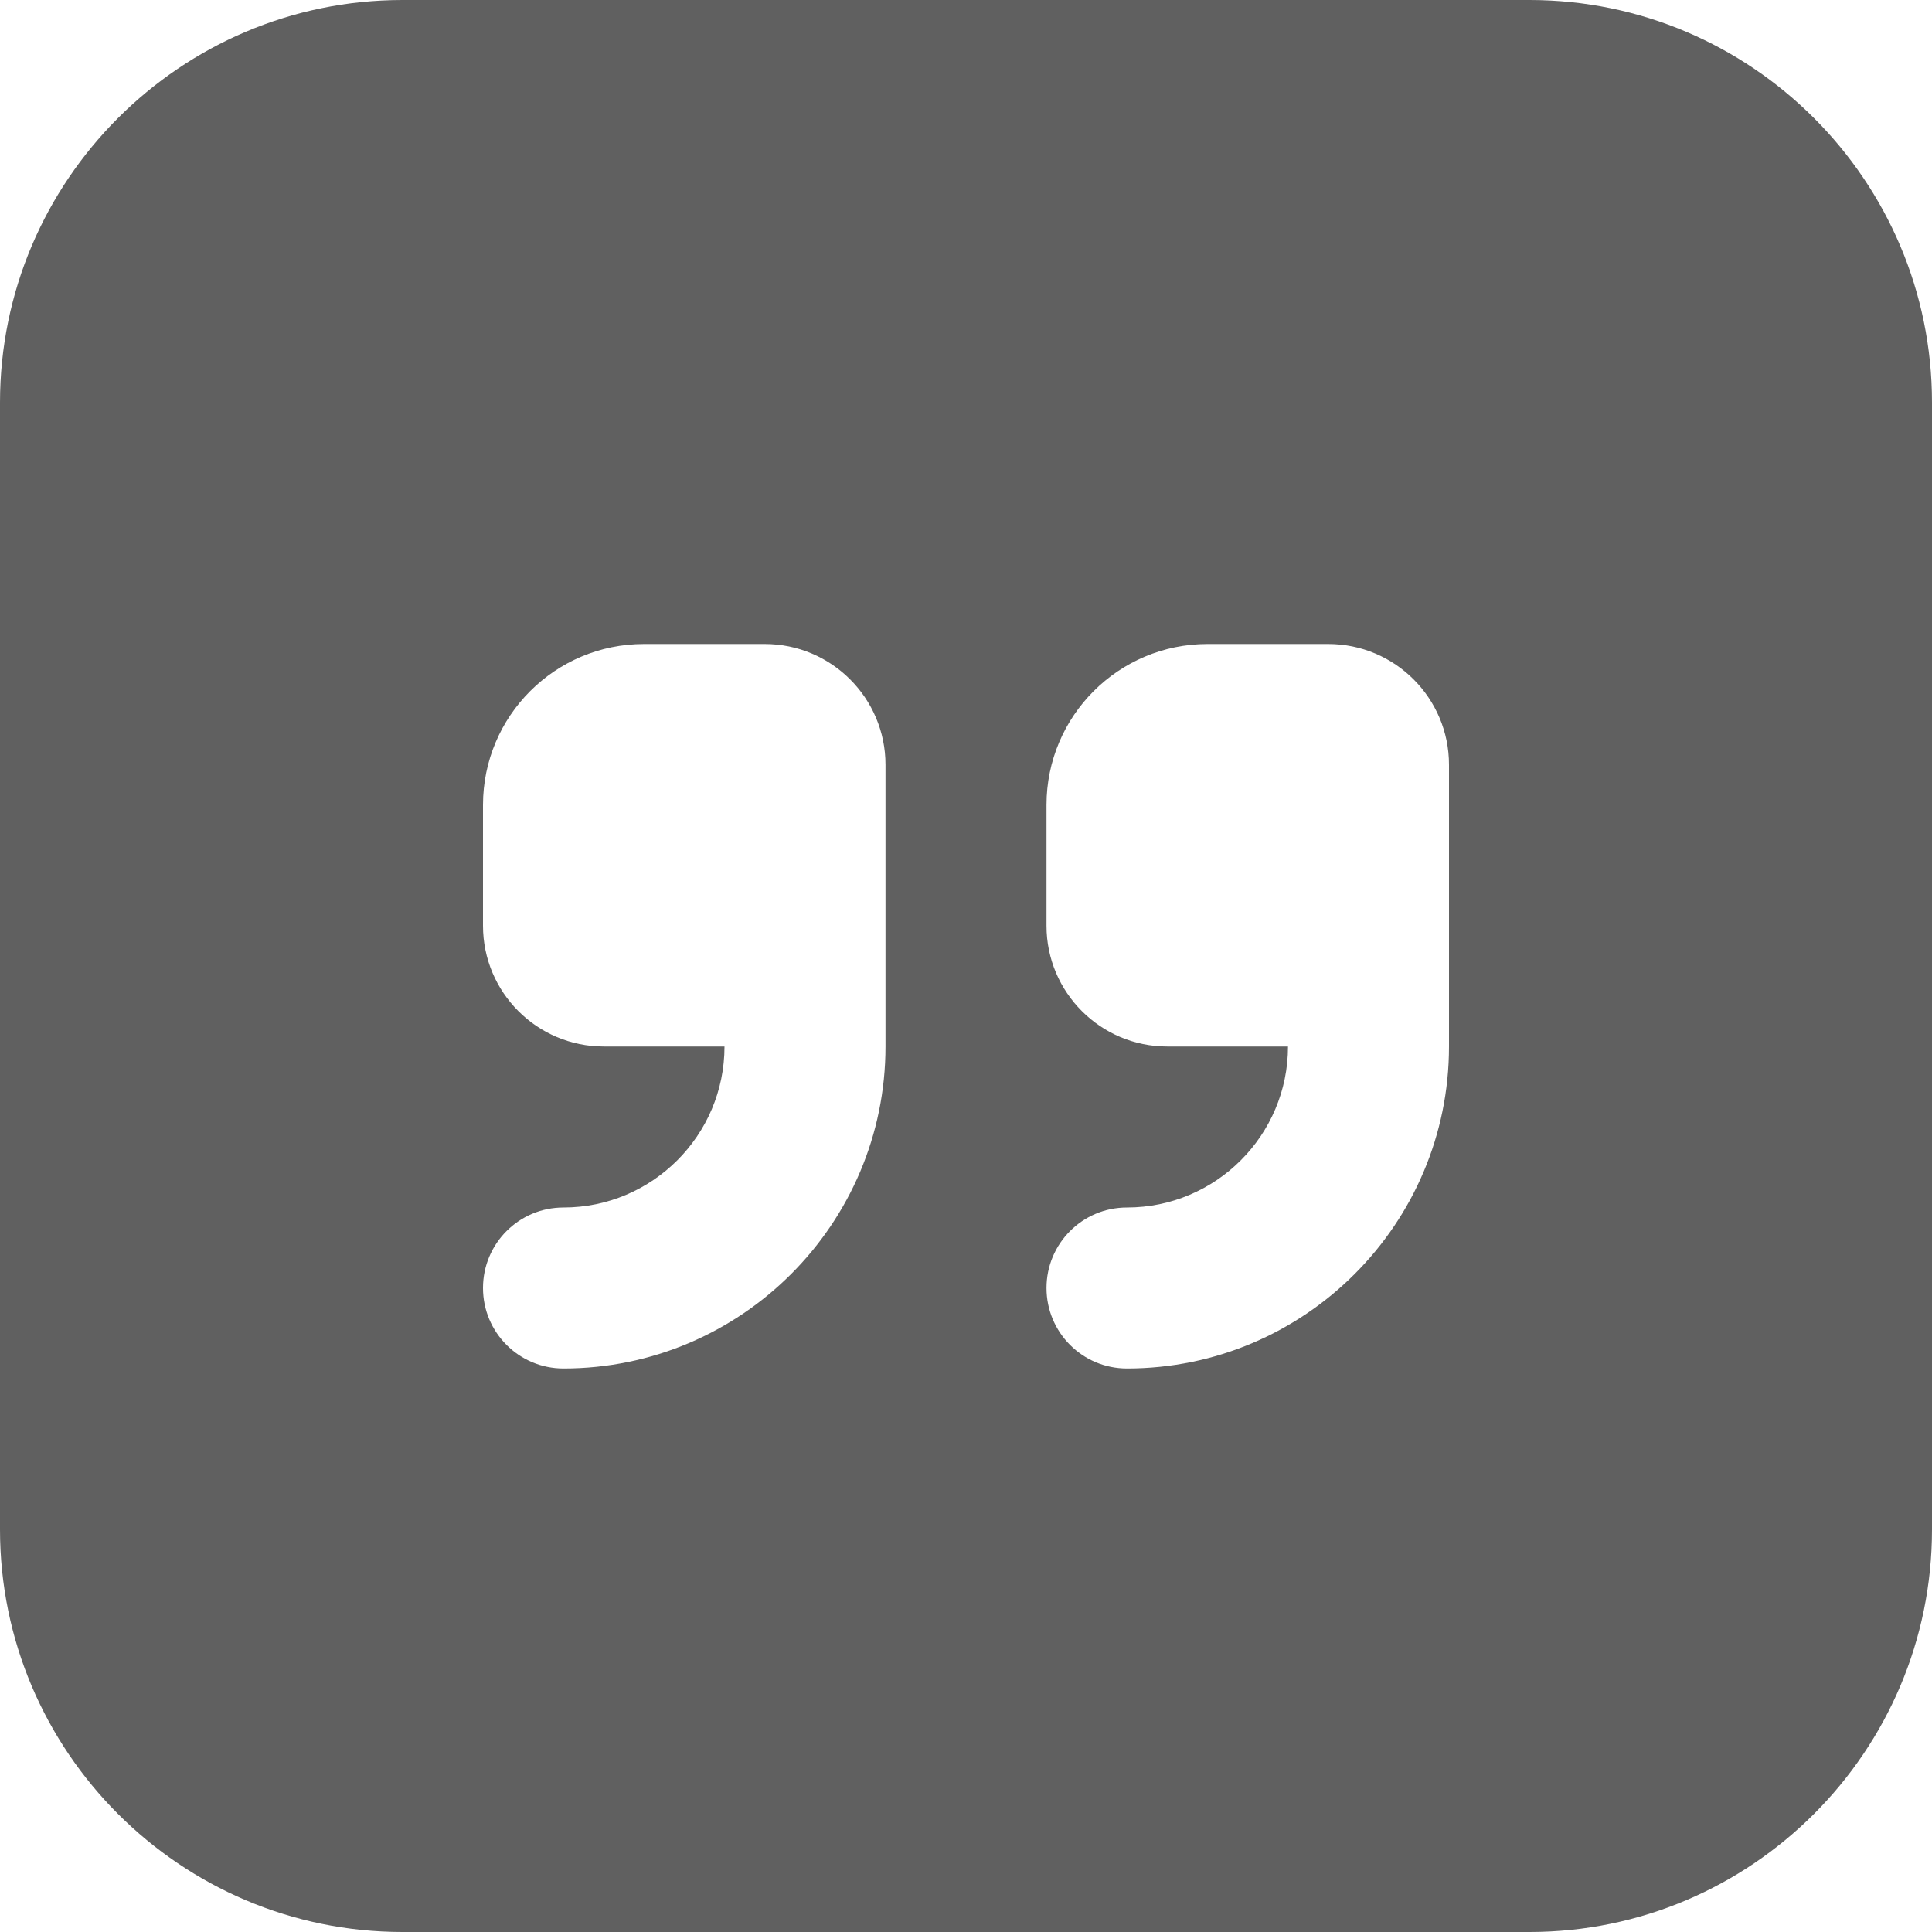
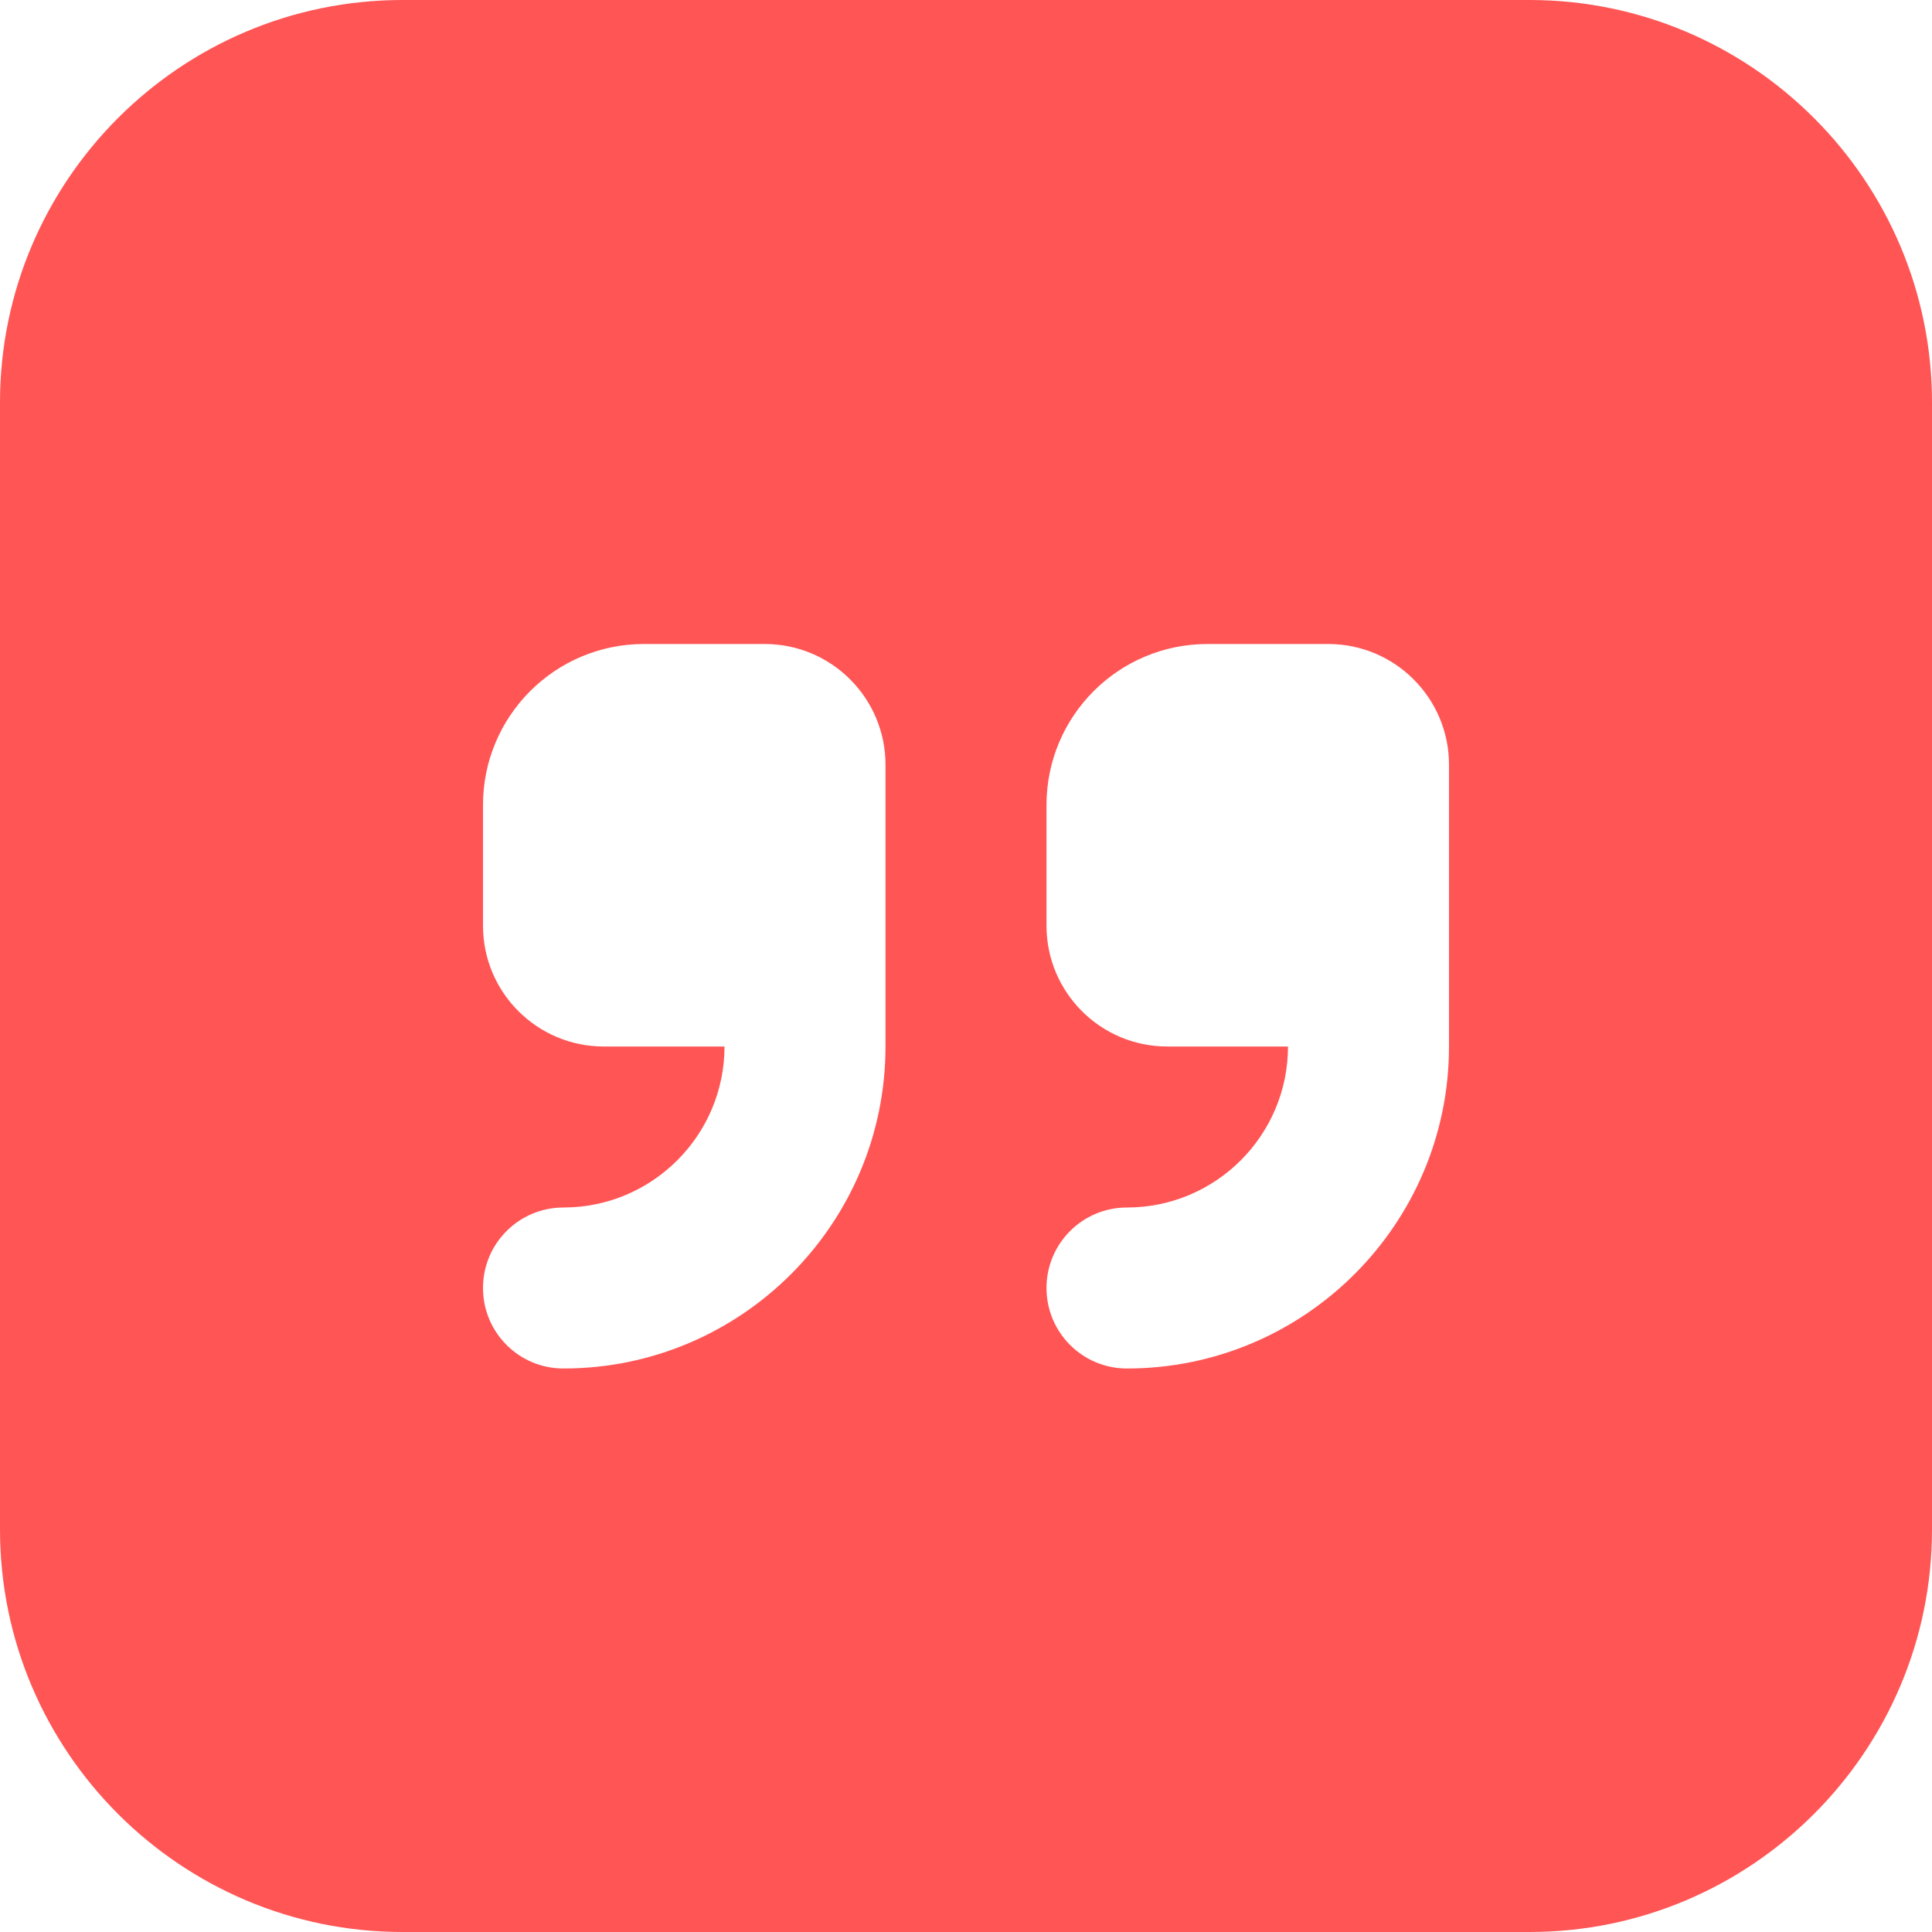
- <svg xmlns="http://www.w3.org/2000/svg" id="Layer_1" data-name="Layer 1" viewBox="0 0 24 24" width="512" height="512" fill="#606060">
+ <svg xmlns="http://www.w3.org/2000/svg" id="Layer_1" data-name="Layer 1" viewBox="0 0 24 24" width="512" height="512" fill="#ff5555">
  <path d="m19,0H5C2.243,0,0,2.243,0,5v14c0,2.757,2.243,5,5,5h14c2.757,0,5-2.243,5-5V5c0-2.757-2.243-5-5-5Zm-8,13c0,2.206-1.794,4-4,4-.553,0-1-.447-1-1s.447-1,1-1c1.103,0,2-.897,2-2h-1.5c-.828,0-1.5-.672-1.5-1.5v-1.5c0-1.105.895-2,2-2h1.5c.828,0,1.5.672,1.5,1.5v3.5Zm7,0c0,2.206-1.794,4-4,4-.553,0-1-.447-1-1s.447-1,1-1c1.103,0,2-.897,2-2h-1.5c-.828,0-1.5-.672-1.5-1.5v-1.5c0-1.105.895-2,2-2h1.5c.828,0,1.5.672,1.5,1.5v3.5Z" />
</svg>
